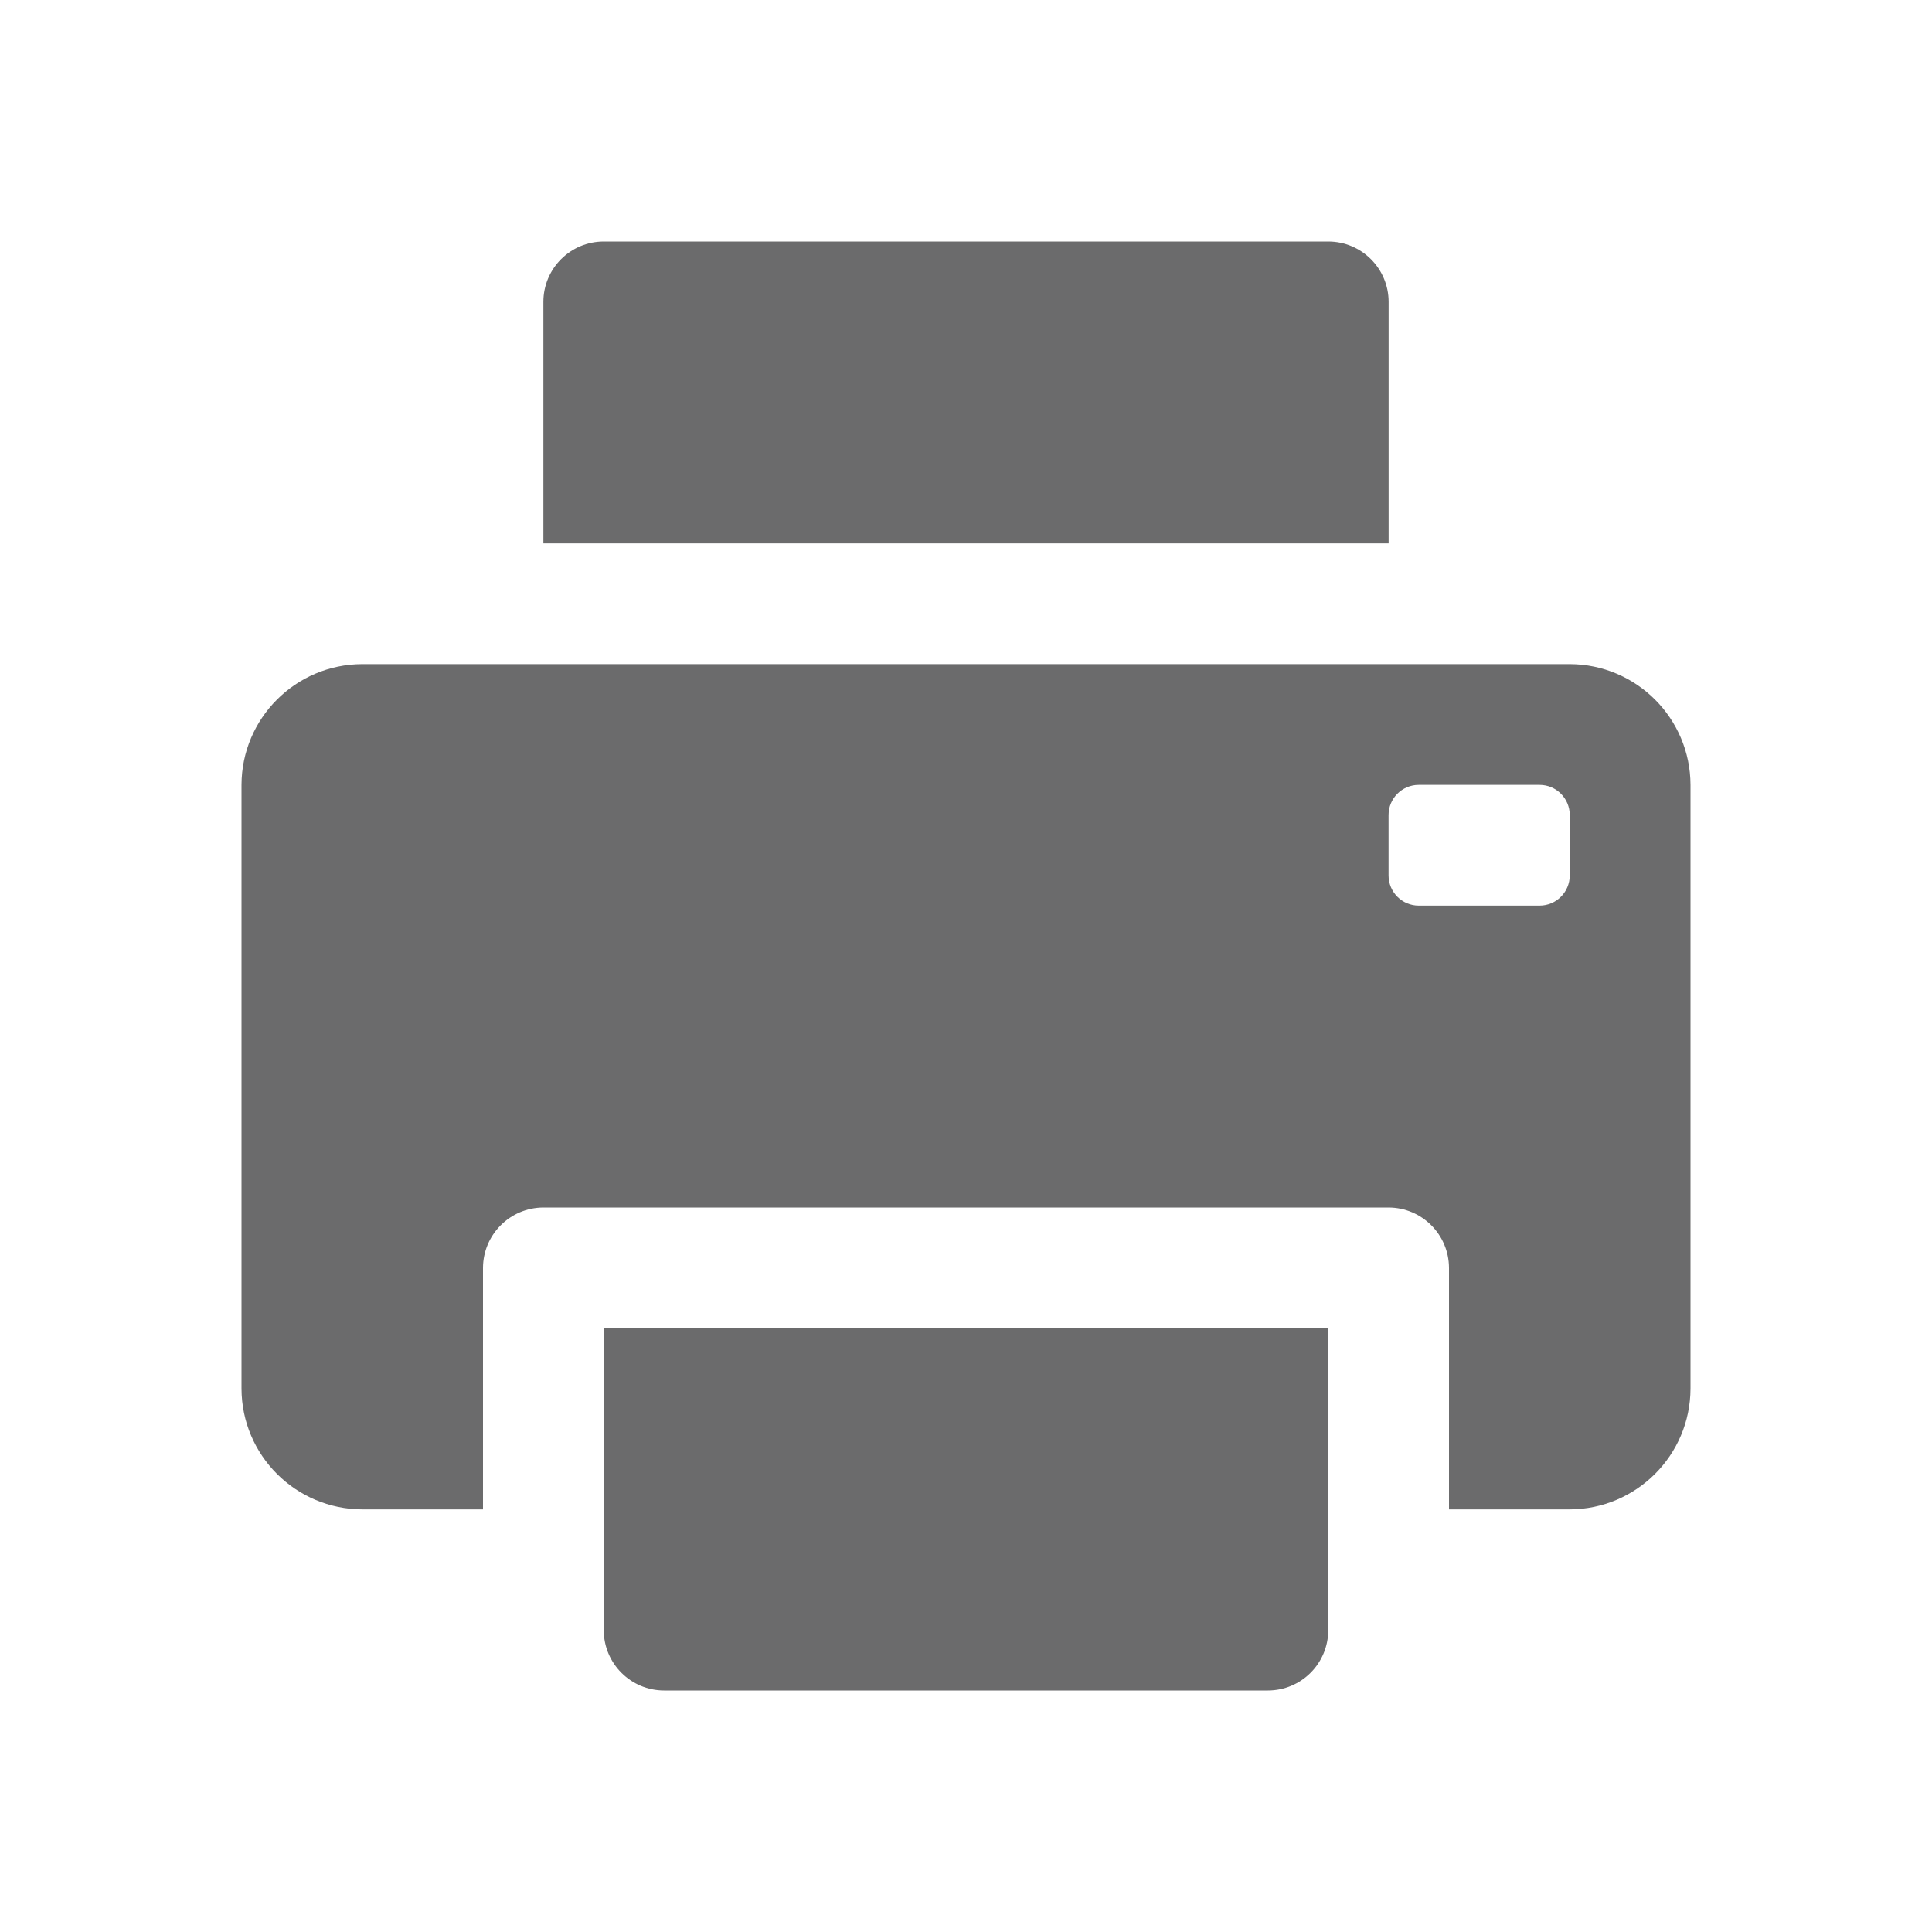
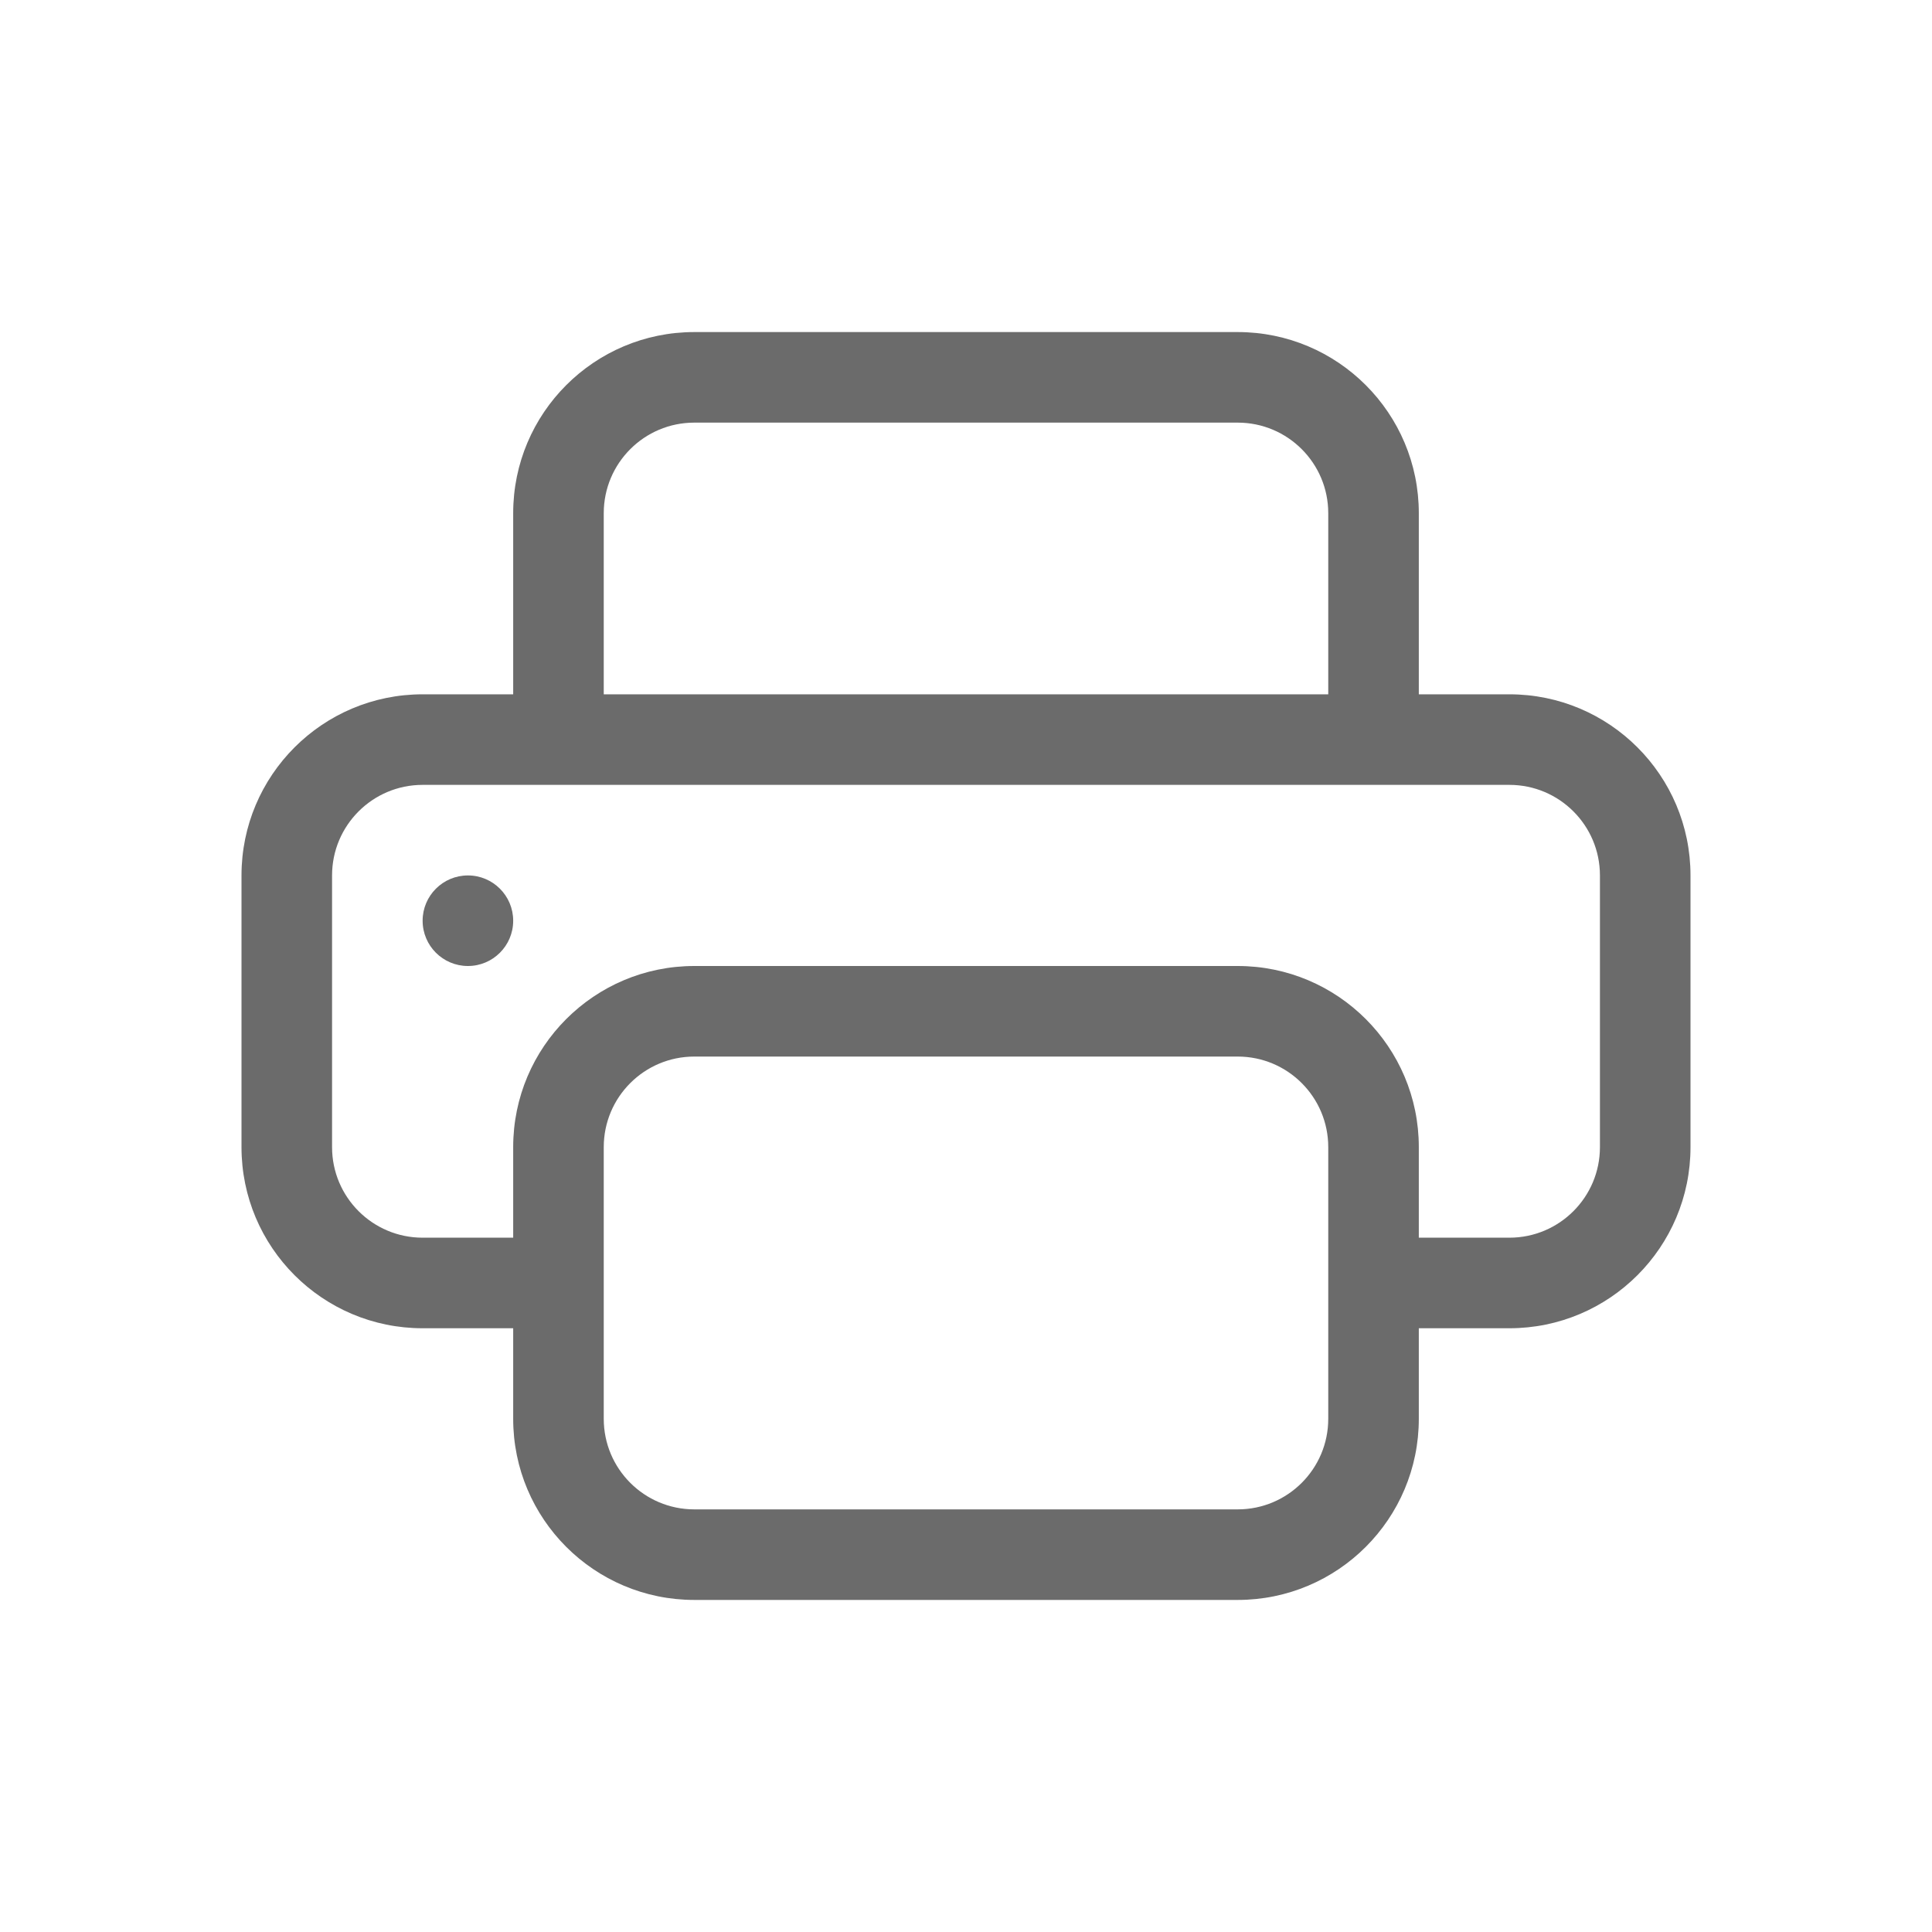
- <svg xmlns="http://www.w3.org/2000/svg" id="glyphicons-basic" viewBox="0 0 32 32" version="1.1">
-   <defs id="defs1" />
-   <path id="print" d="M10,22H22v5a1,1,0,0,1-1,1H11a1,1,0,0,1-1-1ZM23,5a1,1,0,0,0-1-1H10A1,1,0,0,0,9,5V9H23Zm5,8V23a2.006,2.006,0,0,1-2,2H24V21a1.003,1.003,0,0,0-1-1H9a1.003,1.003,0,0,0-1,1v4H6a2.006,2.006,0,0,1-2-2V13a2.006,2.006,0,0,1,2-2H26A2.006,2.006,0,0,1,28,13Zm-2,.5a.5.5,0,0,0-.5-.5H23.499a.5.5,0,0,0-.5.5v1a.5.5,0,0,0,.5.5H25.5a.5.5,0,0,0,.5-.5Z" style="fill:#6b6b6c;fill-opacity:1" />
+ <svg xmlns="http://www.w3.org/2000/svg" width="32" height="32" fill="currentColor" class="bi bi-printer" viewBox="0 0 32 32" version="1.1" id="svg2">
+   <defs id="defs2" />
+   <g id="g2" transform="matrix(1.5,0,0,1.5,4,4)">
+     <path d="m 2.5,8 a 0.5,0.5 0 1 0 0,-1 0.5,0.5 0 0 0 0,1" id="path1" style="fill:#6b6b6b;fill-opacity:1" />
+     <path d="M 5,1 A 2,2 0 0 0 3,3 V 5 H 2 A 2,2 0 0 0 0,7 v 3 a 2,2 0 0 0 2,2 h 1 v 1 a 2,2 0 0 0 2,2 h 6 a 2,2 0 0 0 2,-2 v -1 h 1 a 2,2 0 0 0 2,-2 V 7 A 2,2 0 0 0 14,5 H 13 V 3 A 2,2 0 0 0 11,1 Z M 4,3 A 1,1 0 0 1 5,2 h 6 a 1,1 0 0 1 1,1 V 5 H 4 Z m 1,5 a 2,2 0 0 0 -2,2 v 1 H 2 A 1,1 0 0 1 1,10 V 7 A 1,1 0 0 1 2,6 h 12 a 1,1 0 0 1 1,1 v 3 a 1,1 0 0 1 -1,1 H 13 V 10 A 2,2 0 0 0 11,8 Z m 7,2 v 3 a 1,1 0 0 1 -1,1 H 5 A 1,1 0 0 1 4,13 V 10 A 1,1 0 0 1 5,9 h 6 a 1,1 0 0 1 1,1" id="path2" style="fill:#6b6b6b;fill-opacity:1" />
+   </g>
</svg>
